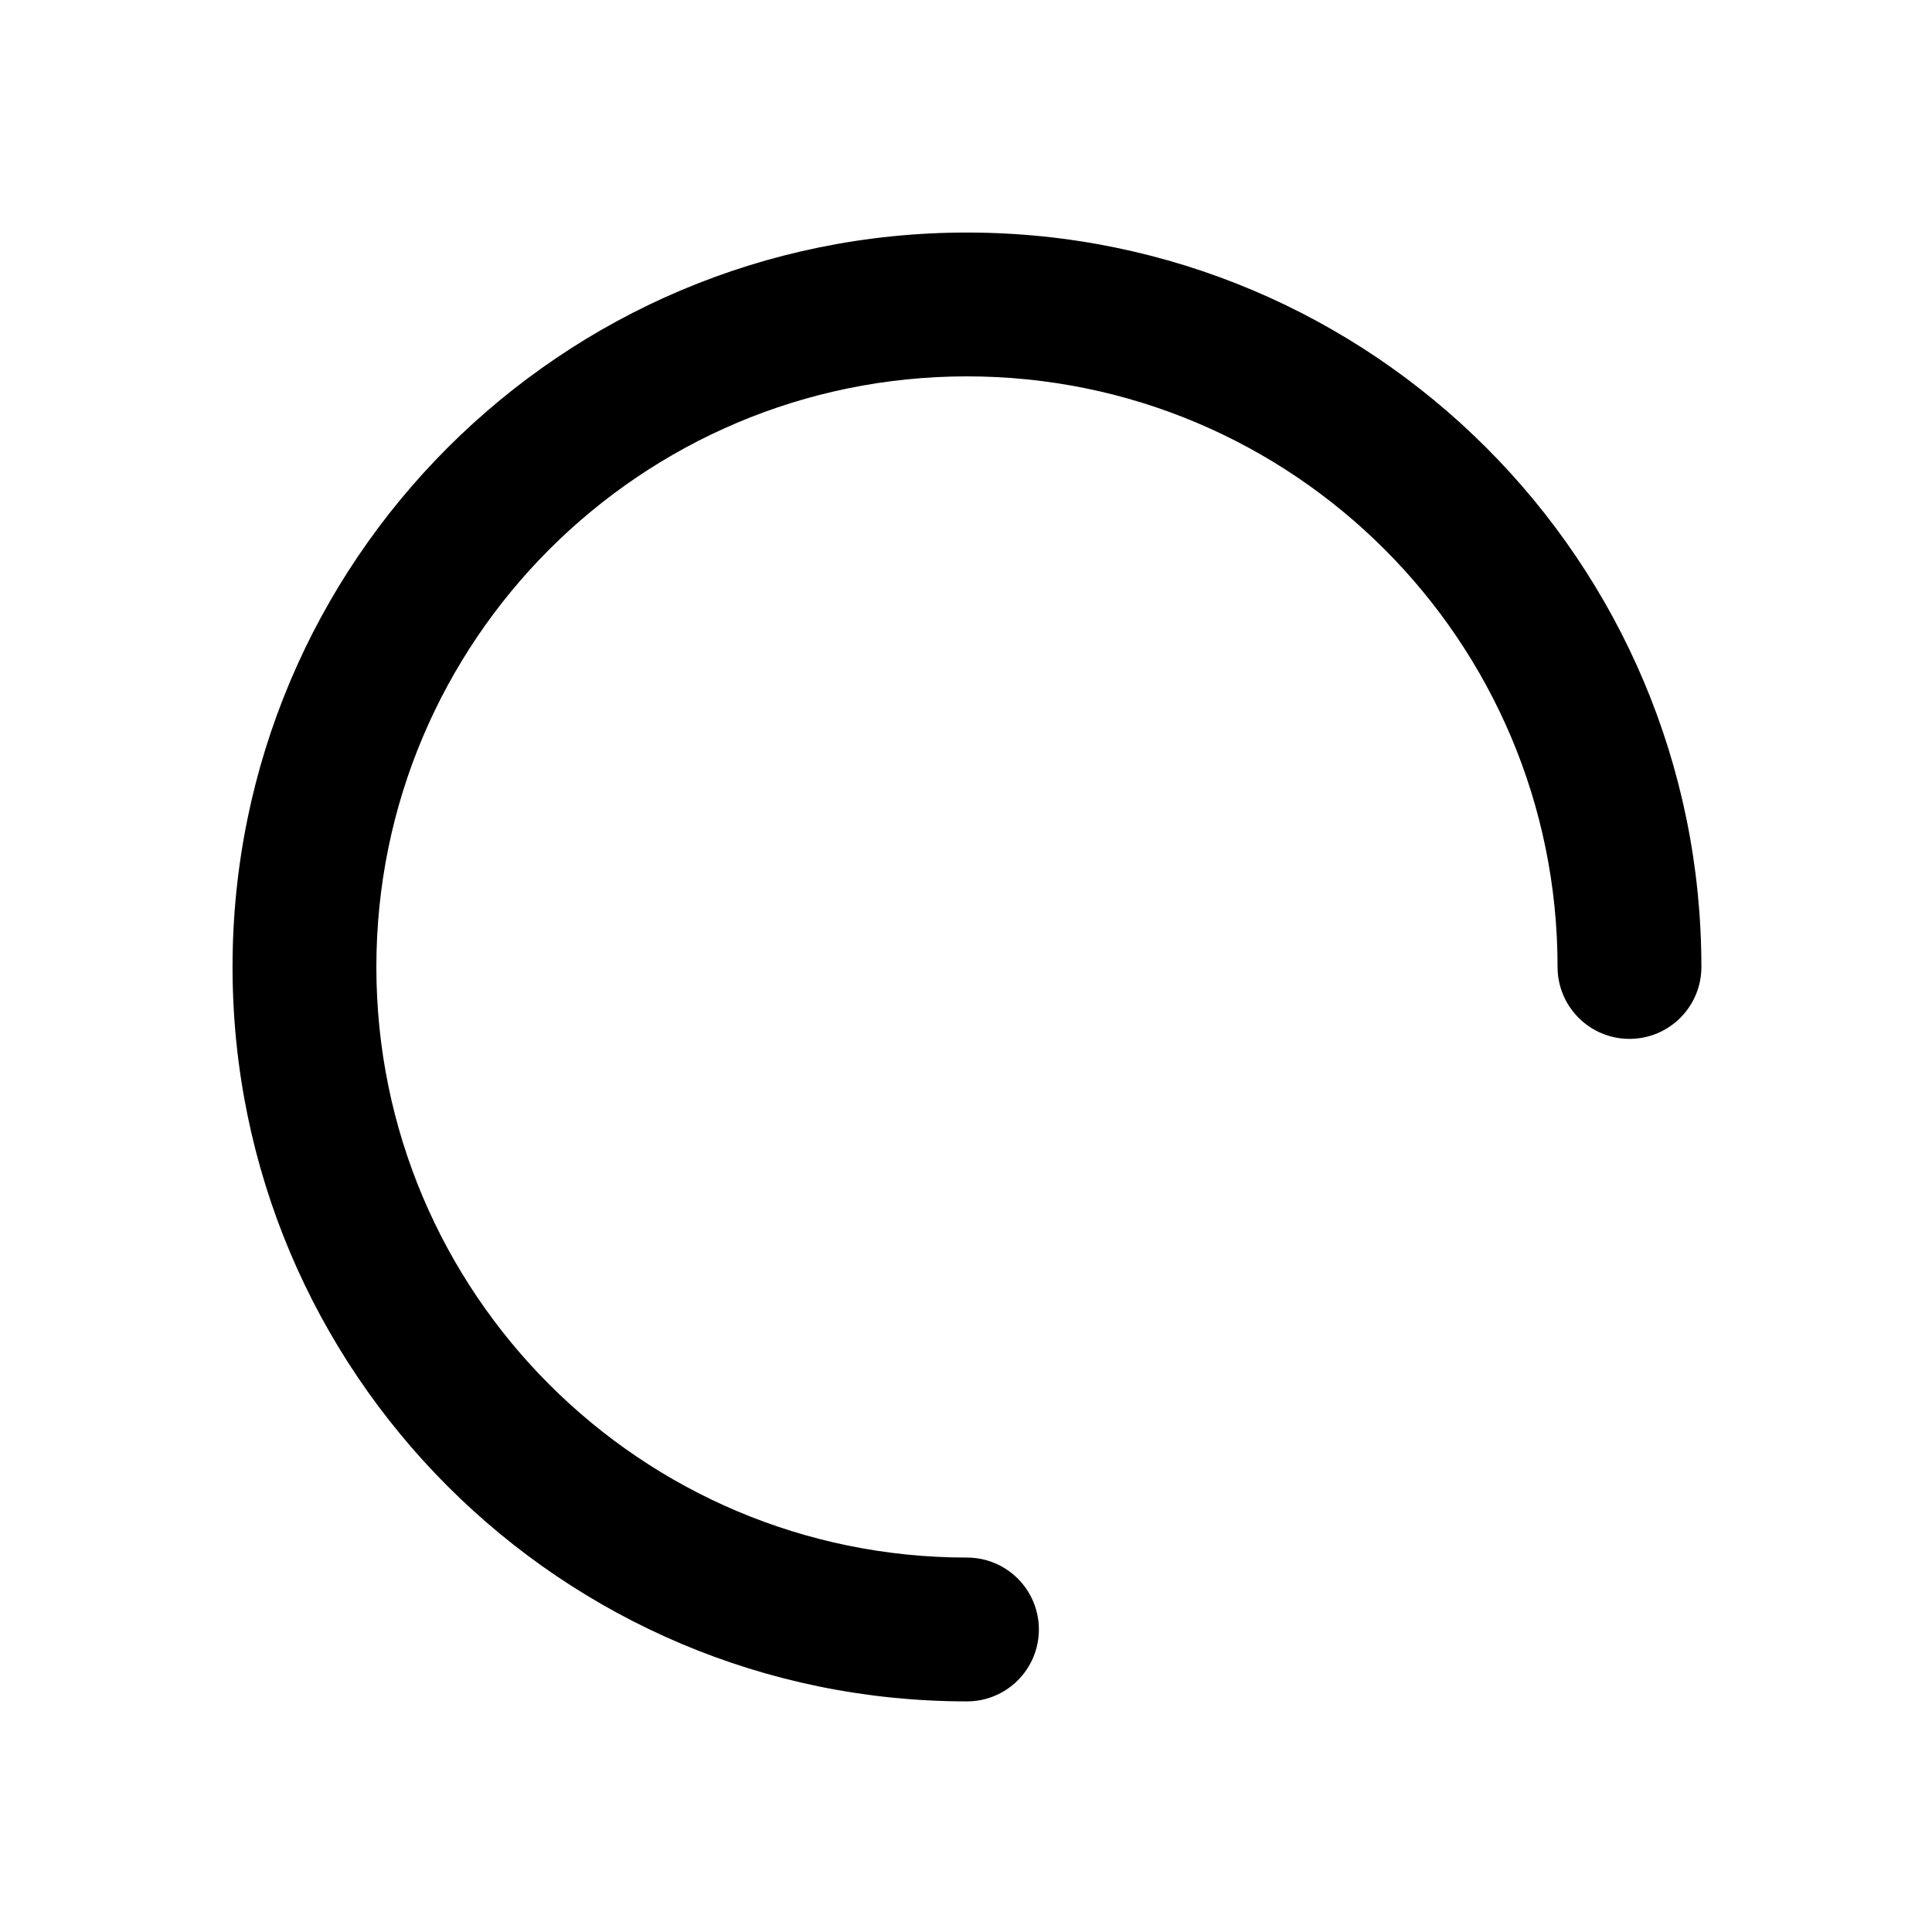
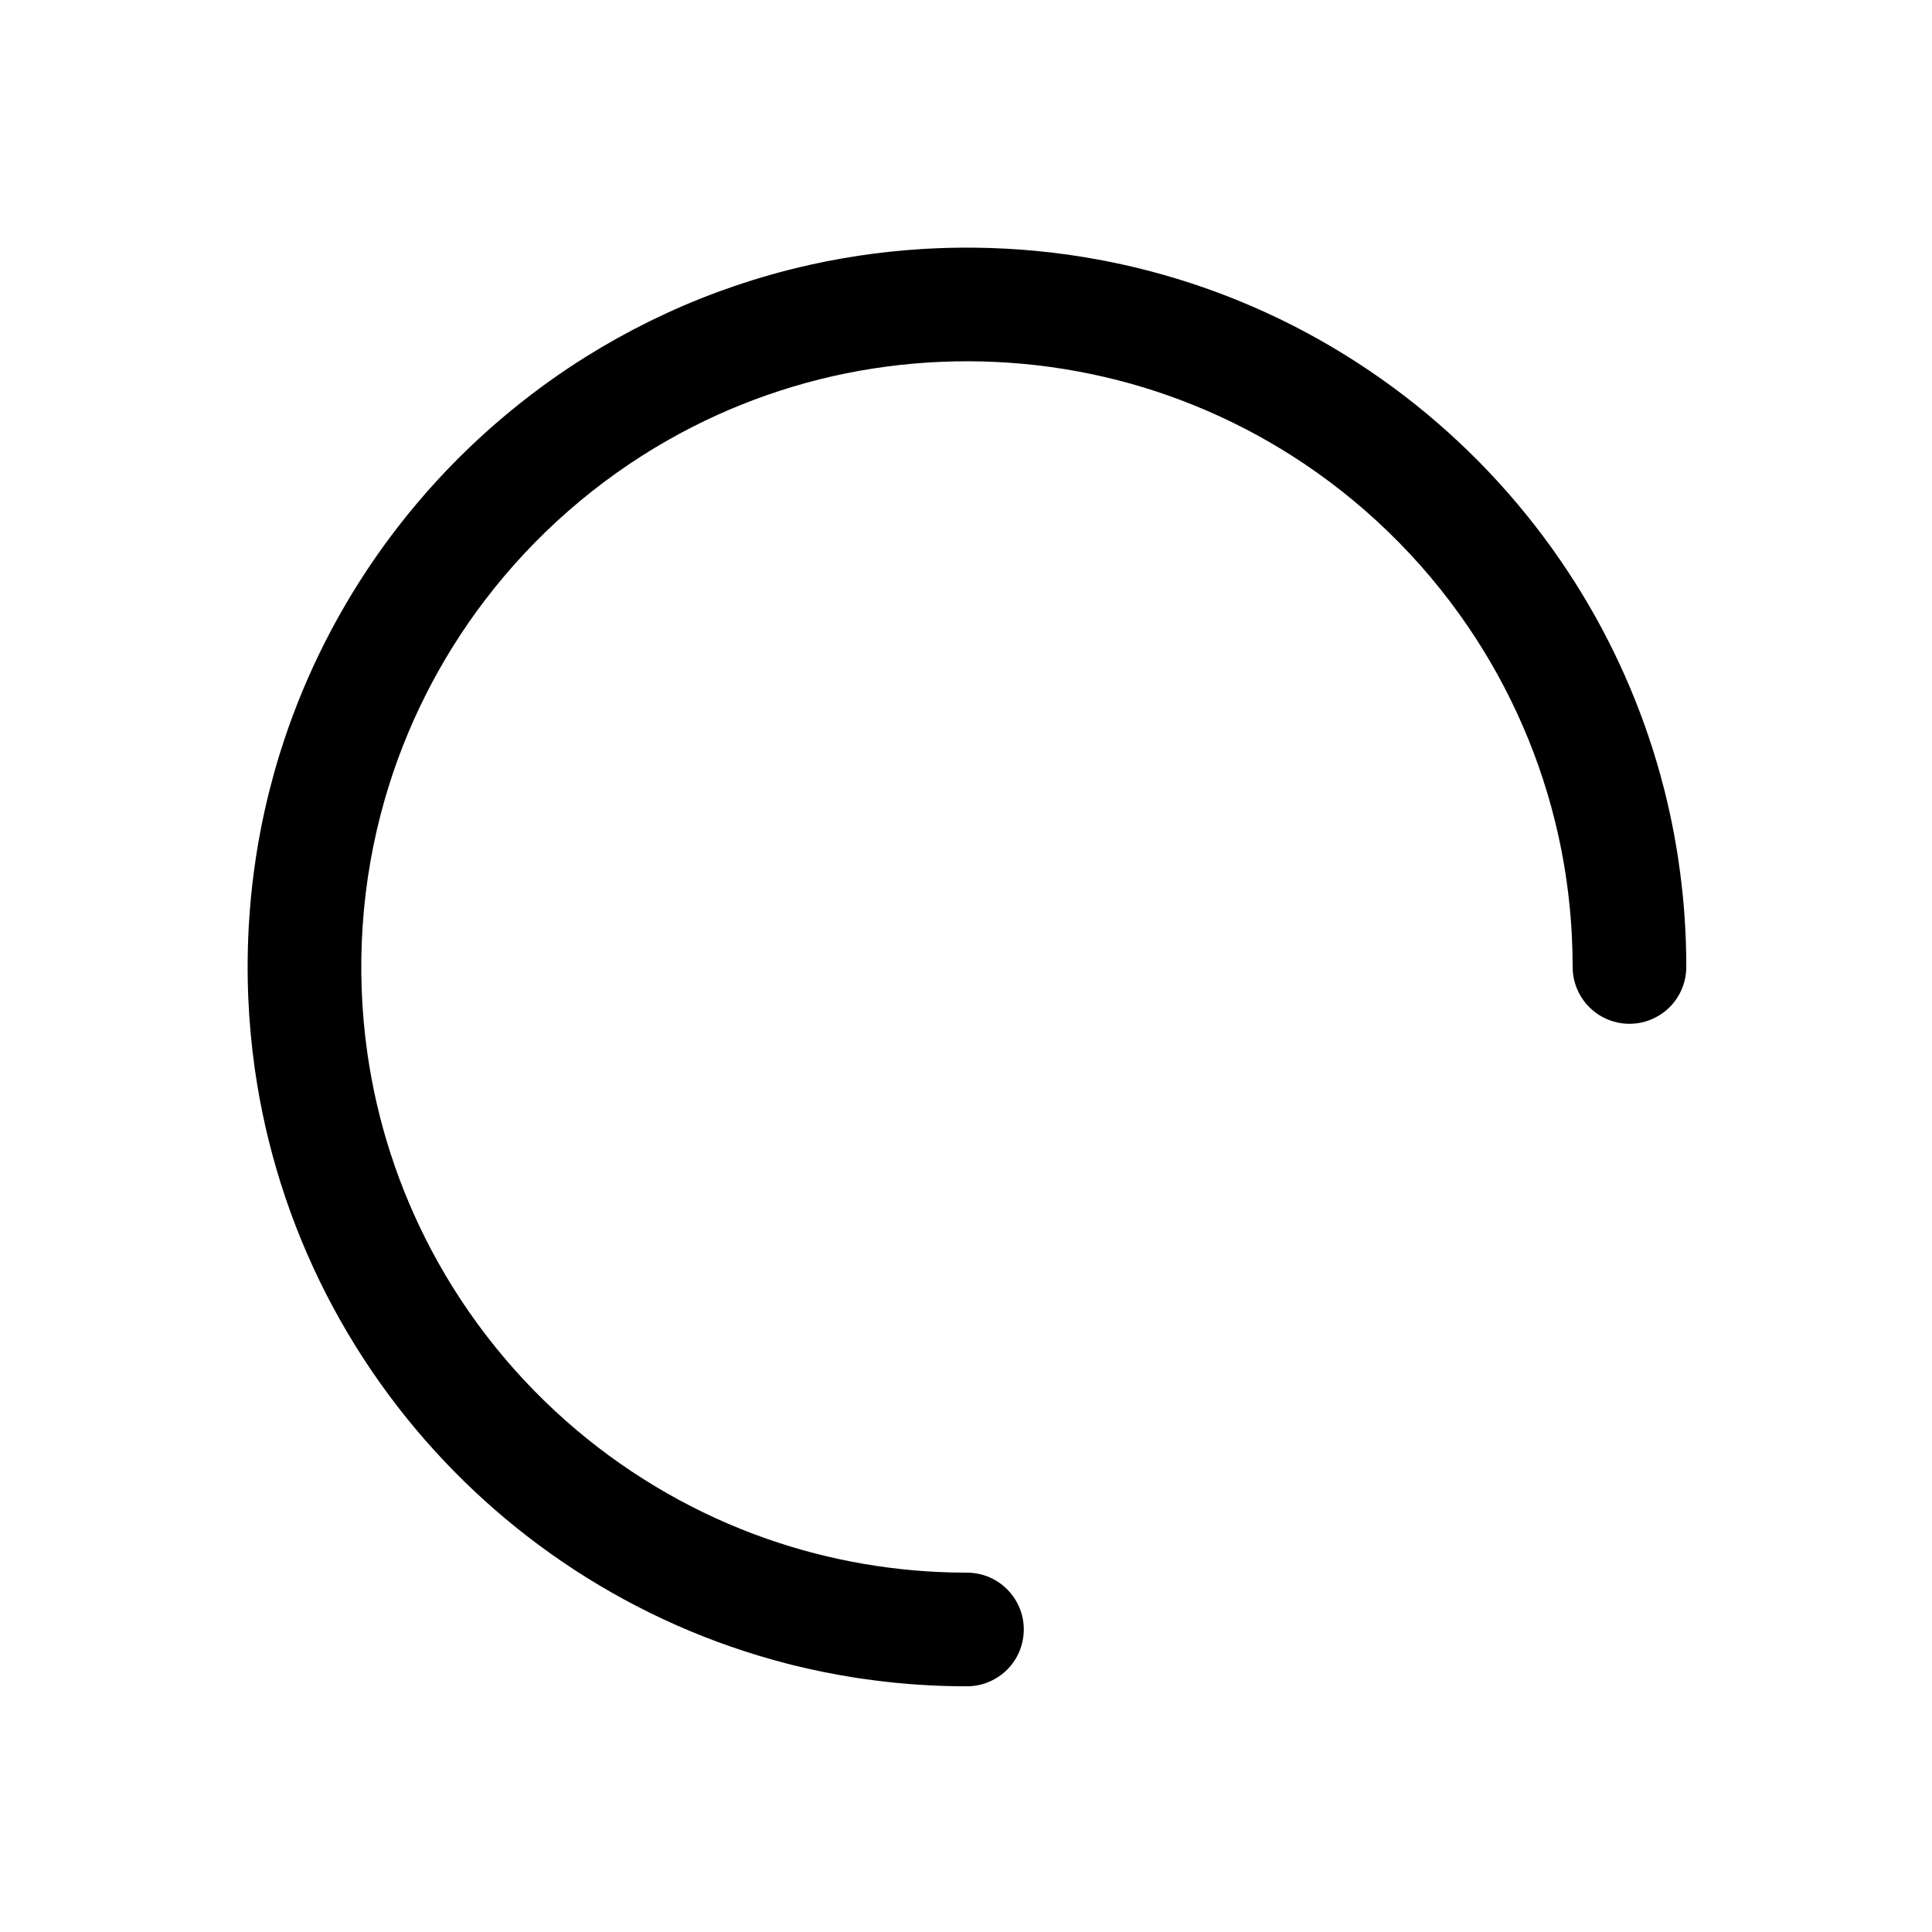
<svg xmlns="http://www.w3.org/2000/svg" class="icon" viewBox="0 0 1024 1024" version="1.1" width="128" height="128" id="svg1">
  <defs id="defs1" />
-   <path d="m 512.511,123.252 c -214.962,0 -389.259,174.292 -389.259,389.259 0,214.97 174.289,389.26 389.259,389.26 21.05,0 38.115,-17.065 38.115,-38.115 0,-21.05 -17.065,-38.115 -38.115,-38.115 -172.869,0 -313.029,-140.16 -313.029,-313.03 0,-172.865 140.167,-313.029 313.03,-313.029 172.869,0 313.029,140.16 313.029,313.03 0,21.05 17.065,38.115 38.115,38.115 21.05,0 38.115,-17.065 38.115,-38.115 0,-214.97 -174.29,-389.26 -389.26,-389.26 z" id="path1" style="stroke-width:0.793" />
+   <path id="path1" style="stroke-width:0.793" d="m 510.074,131.26 c -3.294,0.027 -6.588,0.083 -9.881,0.188 -0.404,0.018 -1.2,0.042 -1.754,0.062 -0.643,0.021 -1.038,0.035 -1.742,0.066 -2.093,0.083 -4.185,0.192 -6.276,0.306 -0.344,0.025 -1.198,0.073 -1.738,0.107 -22.542,1.383 -44.961,4.774 -66.903,10.126 -0.345,0.09 -1.165,0.289 -1.692,0.421 -0.646,0.158 -1.195,0.298 -1.909,0.479 -6.407,1.632 -12.769,3.438 -19.084,5.394 -0.168,0.05 -1.141,0.362 -1.622,0.514 -5.405,1.701 -10.764,3.543 -16.087,5.482 -0.174,0.061 -1.122,0.418 -1.597,0.594 -23.997,8.874 -47.495,20.503 -68.92,33.889 -27.165,16.927 -52.522,37.681 -74.369,60.623 -27.294,28.63 -50.13,61.508 -67.358,97.117 -8.219,16.97 -15.154,34.559 -20.766,52.56 -0.045,0.169 -0.348,1.146 -0.493,1.628 -3.746,12.233 -6.875,24.656 -9.356,37.208 -0.078,0.385 -0.23,1.178 -0.336,1.72 -1.253,6.46 -2.327,12.954 -3.242,19.47 -0.053,0.365 -0.163,1.19 -0.238,1.731 -1.326,9.804 -2.267,19.66 -2.833,29.537 -0.021,0.353 -0.065,1.199 -0.095,1.741 -0.099,1.858 -0.18,3.717 -0.255,5.576 -0.008,0.353 -0.041,1.2 -0.058,1.742 -0.026,0.701 -0.043,1.282 -0.064,2.054 -0.22,7.698 -0.199,15.642 0.04,23.19 0.029,0.833 0.057,1.665 0.086,2.498 0.011,0.353 0.049,1.2 0.071,1.742 0.524,12.324 1.645,24.623 3.351,36.84 0.056,0.365 0.171,1.188 0.25,1.729 2.85,19.754 7.278,39.279 13.203,58.337 0.05,0.168 0.362,1.141 0.514,1.622 12.738,40.365 32.344,78.537 57.635,112.473 23.794,31.958 52.612,60.162 85.068,83.271 33.576,23.915 71.052,42.356 110.525,54.252 5.01,1.522 10.057,2.918 15.124,4.234 0.284,0.067 1.163,0.295 1.676,0.424 0.586,0.151 0.95,0.242 1.603,0.402 10.421,2.581 20.951,4.716 31.553,6.406 0.338,0.056 1.186,0.185 1.72,0.268 0.823,0.128 1.663,0.249 2.574,0.388 5.698,0.844 11.417,1.549 17.147,2.134 0.376,0.04 1.195,0.118 1.741,0.172 7.486,0.726 14.993,1.227 22.507,1.517 0.353,0.008 1.2,0.041 1.742,0.058 0.701,0.026 1.282,0.043 2.054,0.064 4.284,0.098 8.236,0.214 12.532,0.111 8.66,-0.4 17.004,-4.817 22.253,-11.708 5.136,-6.574 7.261,-15.345 5.803,-23.549 -1.528,-9.146 -7.597,-17.363 -15.848,-21.576 -4.63,-2.437 -9.902,-3.505 -15.116,-3.361 -35.683,-0.117 -71.349,-6.19 -105.018,-18.023 C 369.592,802.681 335.385,783.089 305.739,758.08 274.23,731.542 247.87,698.911 228.608,662.493 211.367,629.965 199.834,594.428 194.681,557.976 c -6.344,-44.806 -3.247,-90.957 9.302,-134.448 10.934,-38.04 29.059,-73.982 53.067,-105.445 26.185,-34.379 59.353,-63.42 96.927,-84.774 33.531,-19.107 70.557,-32.054 108.694,-37.974 38.341,-5.971 77.763,-5.003 115.75,2.926 37.648,7.836 73.833,22.588 106.259,43.257 36.708,23.348 68.596,54.227 93.111,90.166 22.815,33.359 39.232,71.082 48.021,110.533 5.188,23.165 7.739,46.908 7.734,70.644 0.033,8.536 3.967,16.934 10.457,22.469 6.107,5.325 14.431,7.961 22.49,7.163 9.036,-0.779 17.529,-5.964 22.424,-13.587 3.426,-5.199 5.071,-11.482 4.849,-17.69 -5.5e-4,-1.22 -0.016,-2.441 -0.027,-3.661 -0.004,-0.353 -0.02,-1.201 -0.028,-1.743 -0.029,-1.873 -0.08,-3.746 -0.136,-5.618 -0.018,-0.404 -0.042,-1.2 -0.062,-1.754 -0.021,-0.643 -0.035,-1.038 -0.066,-1.742 -0.316,-7.747 -0.866,-15.484 -1.648,-23.198 -0.043,-0.376 -0.126,-1.194 -0.184,-1.739 -0.614,-5.795 -1.363,-11.576 -2.244,-17.337 -0.082,-0.554 -0.225,-1.45 -0.33,-2.135 -0.066,-0.413 -0.177,-1.083 -0.271,-1.662 -0.434,-2.664 -0.898,-5.322 -1.388,-7.977 -0.071,-0.394 -0.222,-1.18 -0.323,-1.724 -1.365,-7.19 -2.944,-14.34 -4.718,-21.44 -0.093,-0.345 -0.297,-1.163 -0.432,-1.69 -9.214,-36.068 -23.802,-70.75 -43.102,-102.581 -20.608,-34.023 -46.579,-64.78 -76.628,-90.841 -31.022,-26.908 -66.396,-48.799 -104.368,-64.449 -17.718,-7.317 -35.998,-13.271 -54.619,-17.822 -0.38,-0.095 -1.167,-0.281 -1.703,-0.411 -1.734,-0.417 -3.472,-0.815 -5.211,-1.21 -0.347,-0.073 -1.173,-0.259 -1.703,-0.375 -2.521,-0.553 -5.047,-1.08 -7.578,-1.582 -0.385,-0.078 -1.178,-0.231 -1.72,-0.337 -1.014,-0.197 -2.236,-0.426 -3.104,-0.585 -21.356,-3.947 -43.05,-6.045 -64.764,-6.322 -0.354,-5e-5 -1.201,-0.011 -1.743,-0.015 -1.865,-0.017 -3.73,-0.015 -5.595,-0.006 z" />
</svg>
